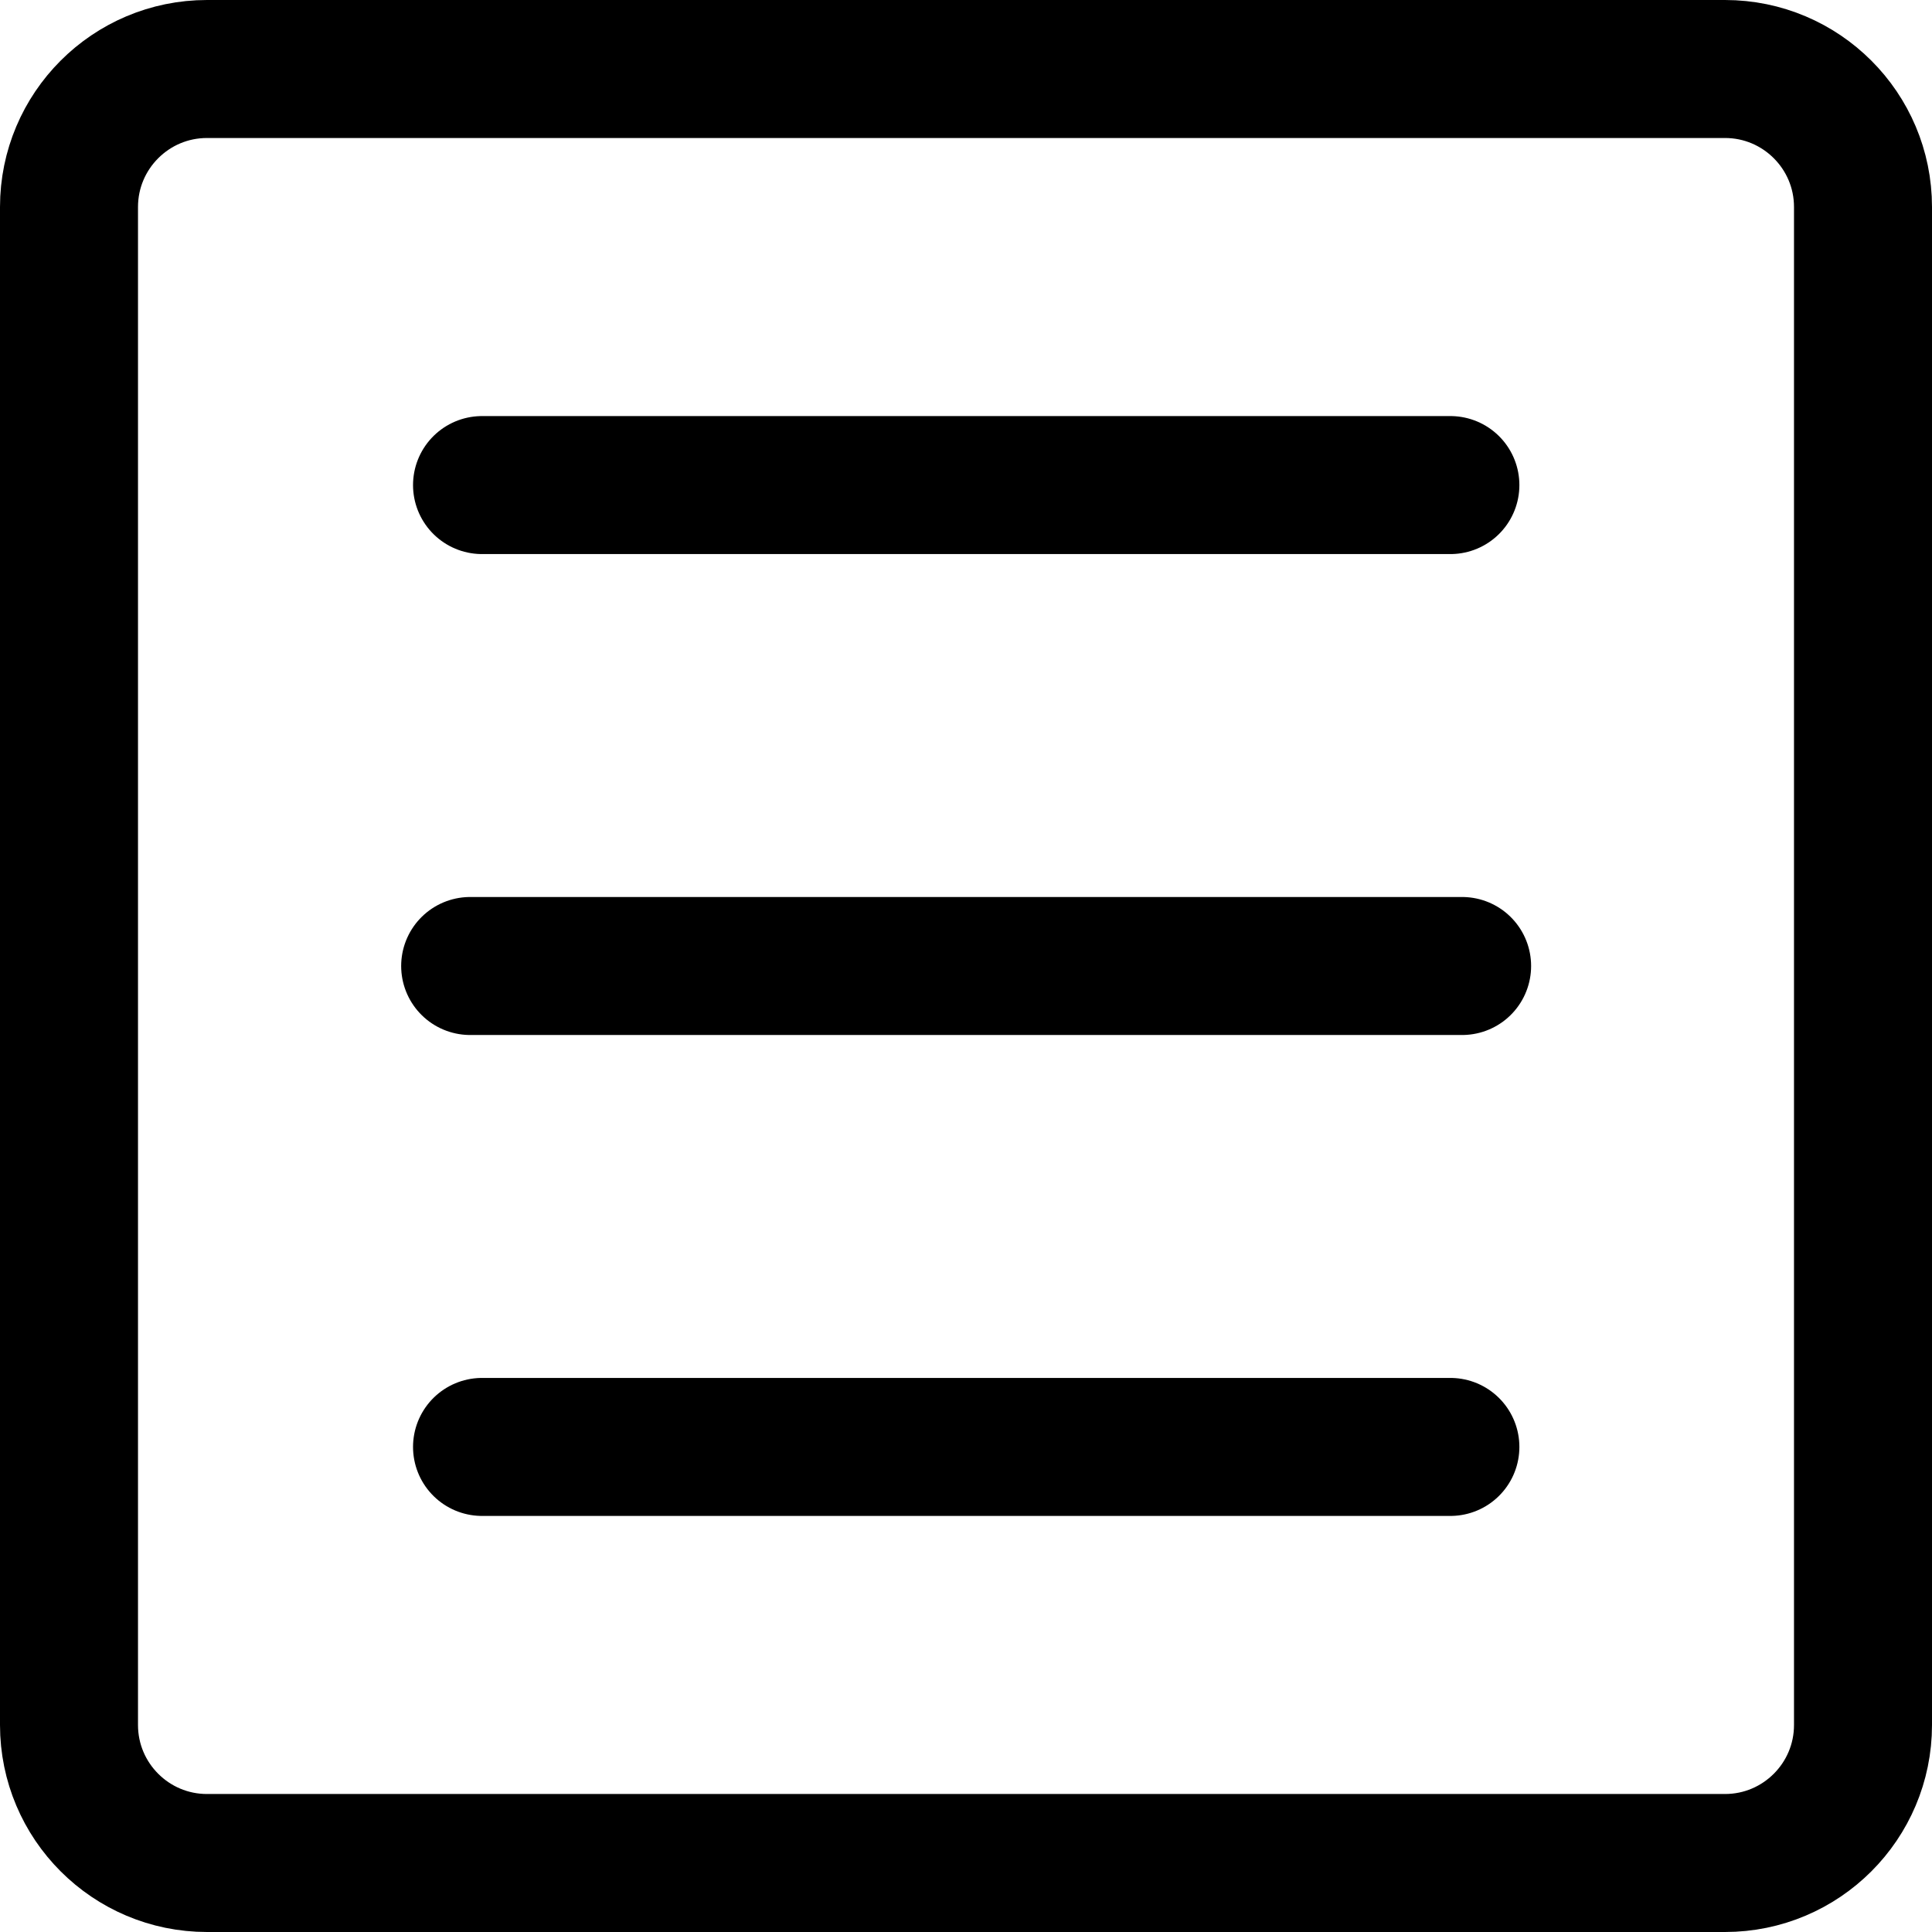
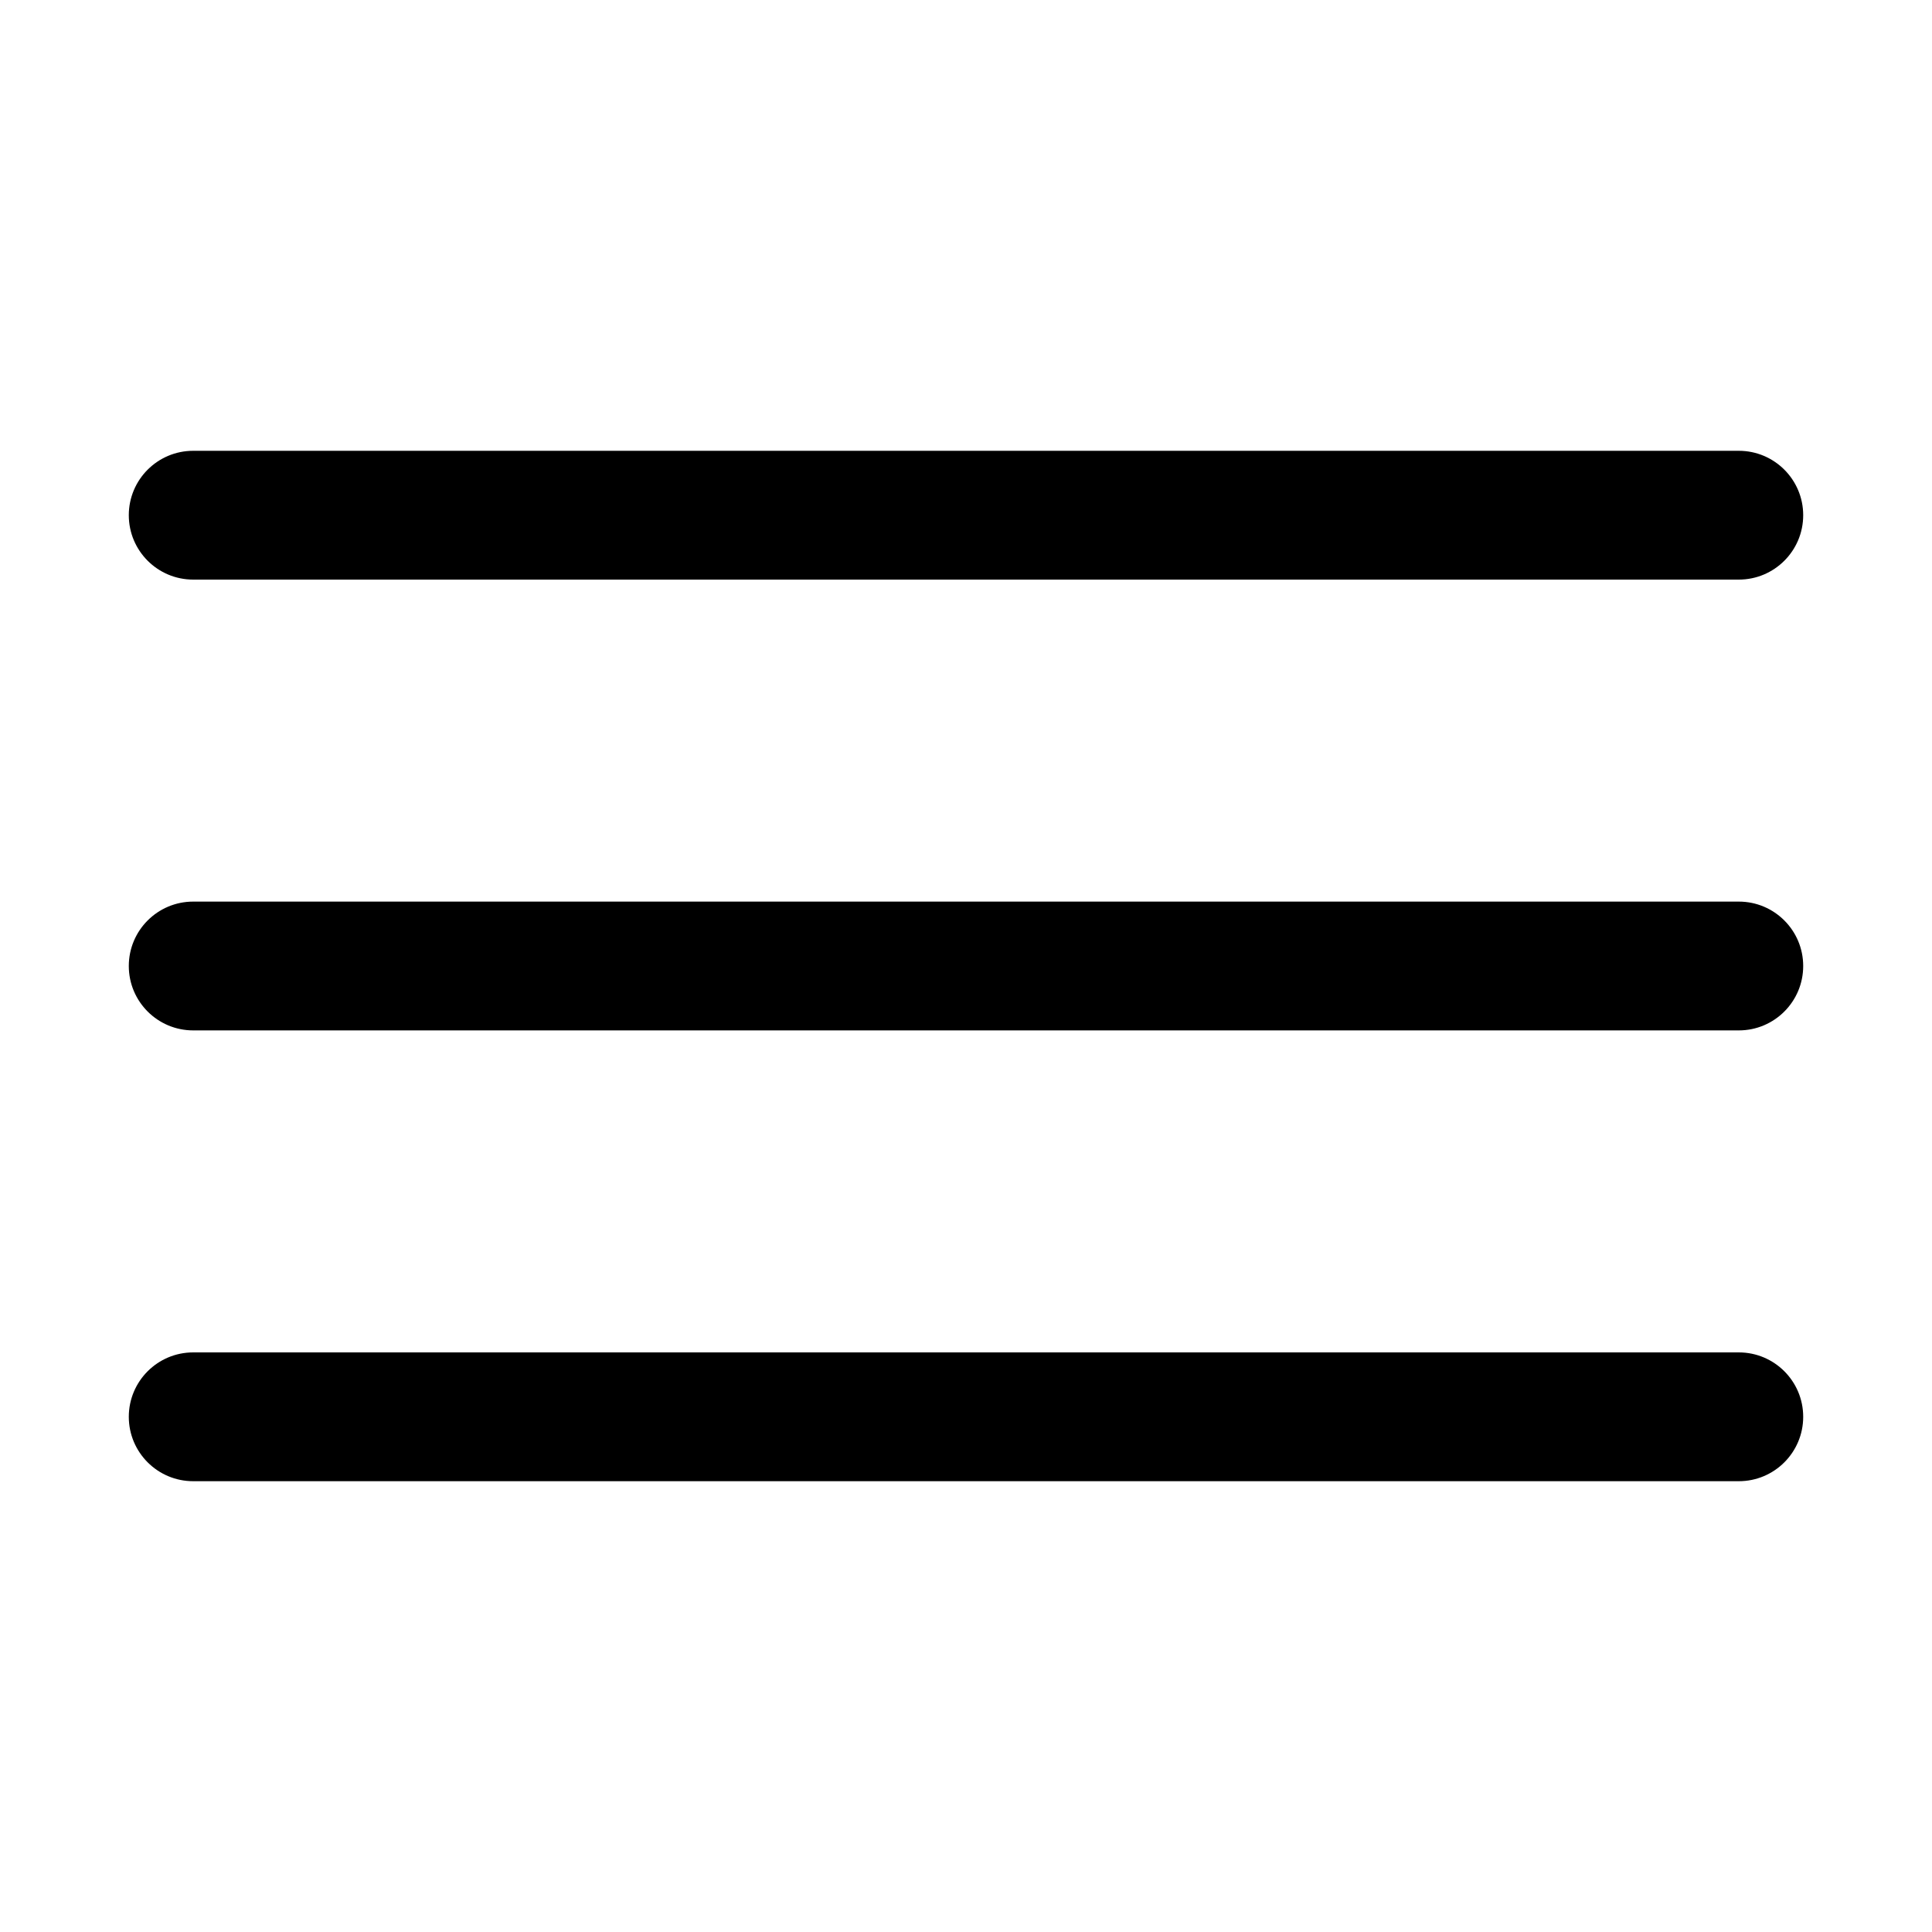
- <svg xmlns="http://www.w3.org/2000/svg" width="{{ .width }}" height="{{ .height }}" stroke="currentColor" fill="none" viewBox="0 0 14 14">
-   <path stroke-linecap="round" stroke-linejoin="round" d="M10.595 7L3.407 7" />
-   <path stroke-linecap="round" stroke-linejoin="round" d="M10.51 3.515L3.493 3.515" />
-   <path stroke-linecap="round" stroke-linejoin="round" d="M10.51 10.485H3.493" />
-   <path stroke-linecap="round" stroke-linejoin="round" d="M0.5 12.5V1.5C0.5 0.948 0.948 0.5 1.5 0.5H12.5C13.052 0.5 13.5 0.948 13.5 1.5V12.5C13.5 13.052 13.052 13.5 12.5 13.5H1.5C0.948 13.5 0.5 13.052 0.5 12.5Z" />
+ <svg xmlns="http://www.w3.org/2000/svg" viewBox="0 0 30 30" width="30px" height="30px">
+   <path d="M 3 7 A 1 1 0 1 0 3 9 L 27 9 A 1 1 0 1 0 27 7 L 3 7 z M 3 14 A 1 1 0 1 0 3 16 L 27 16 A 1 1 0 1 0 27 14 L 3 14 z M 3 21 A 1 1 0 1 0 3 23 L 27 23 A 1 1 0 1 0 27 21 L 3 21 z" />
</svg>
